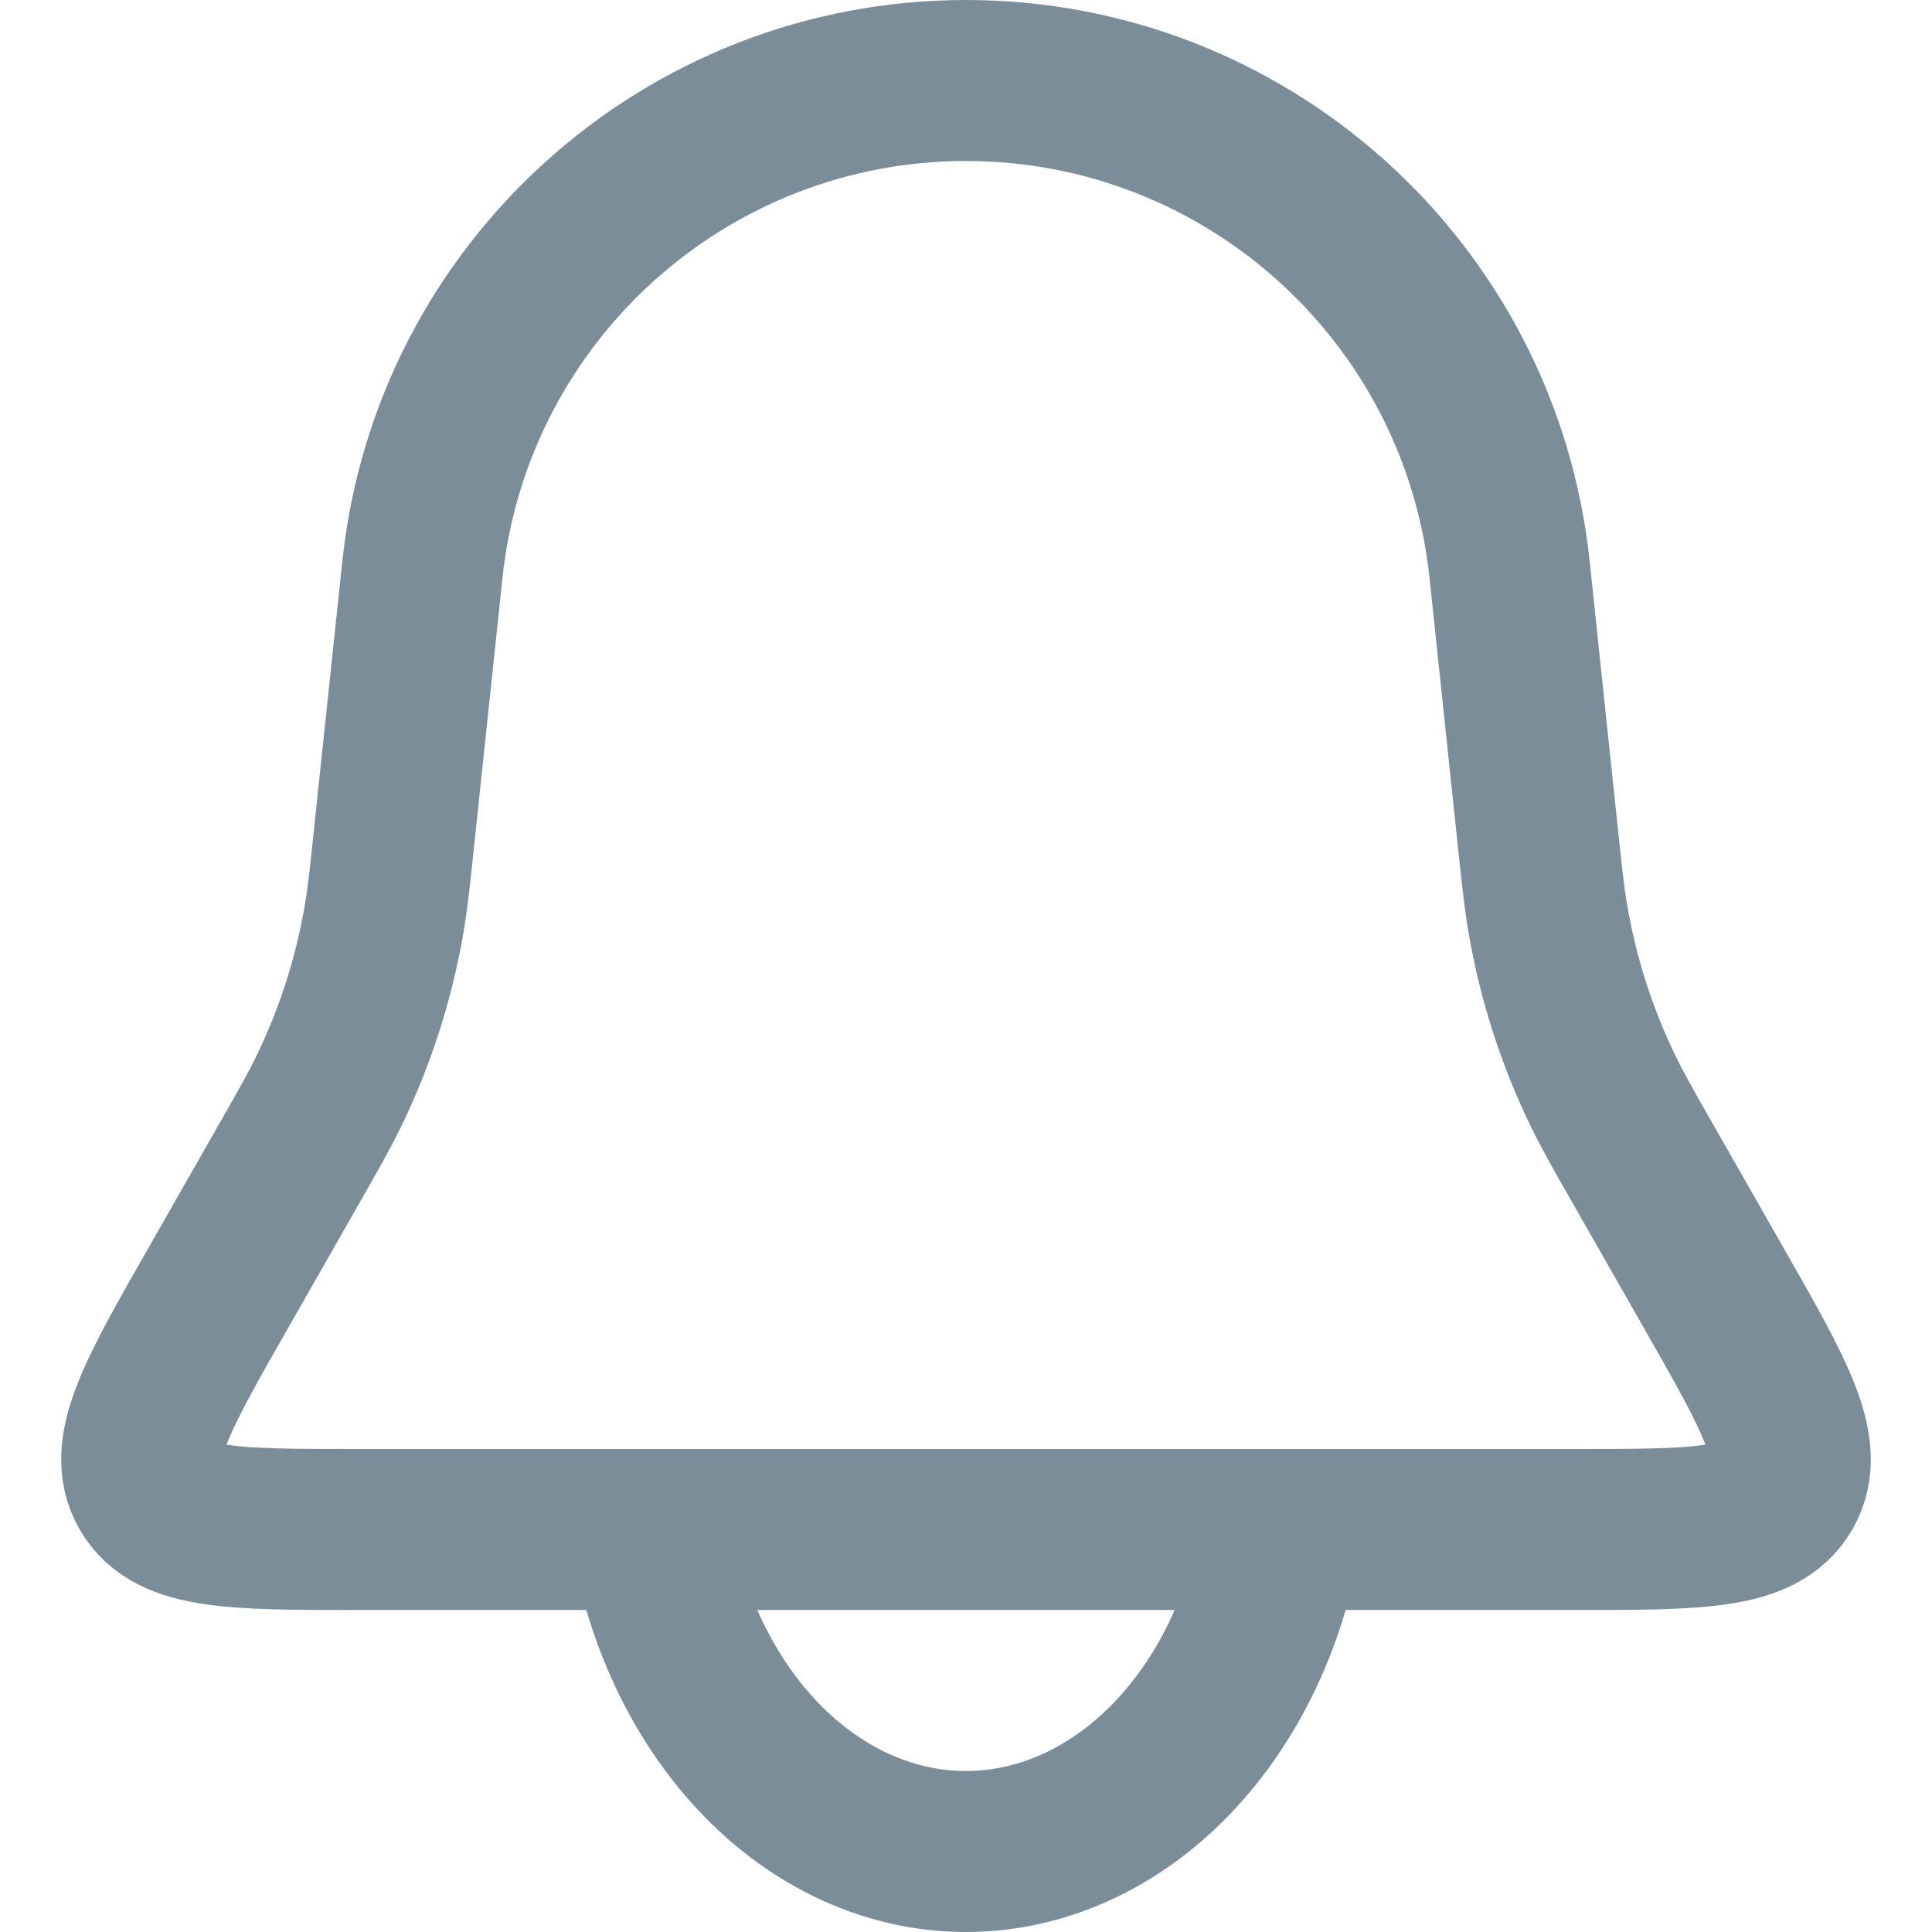
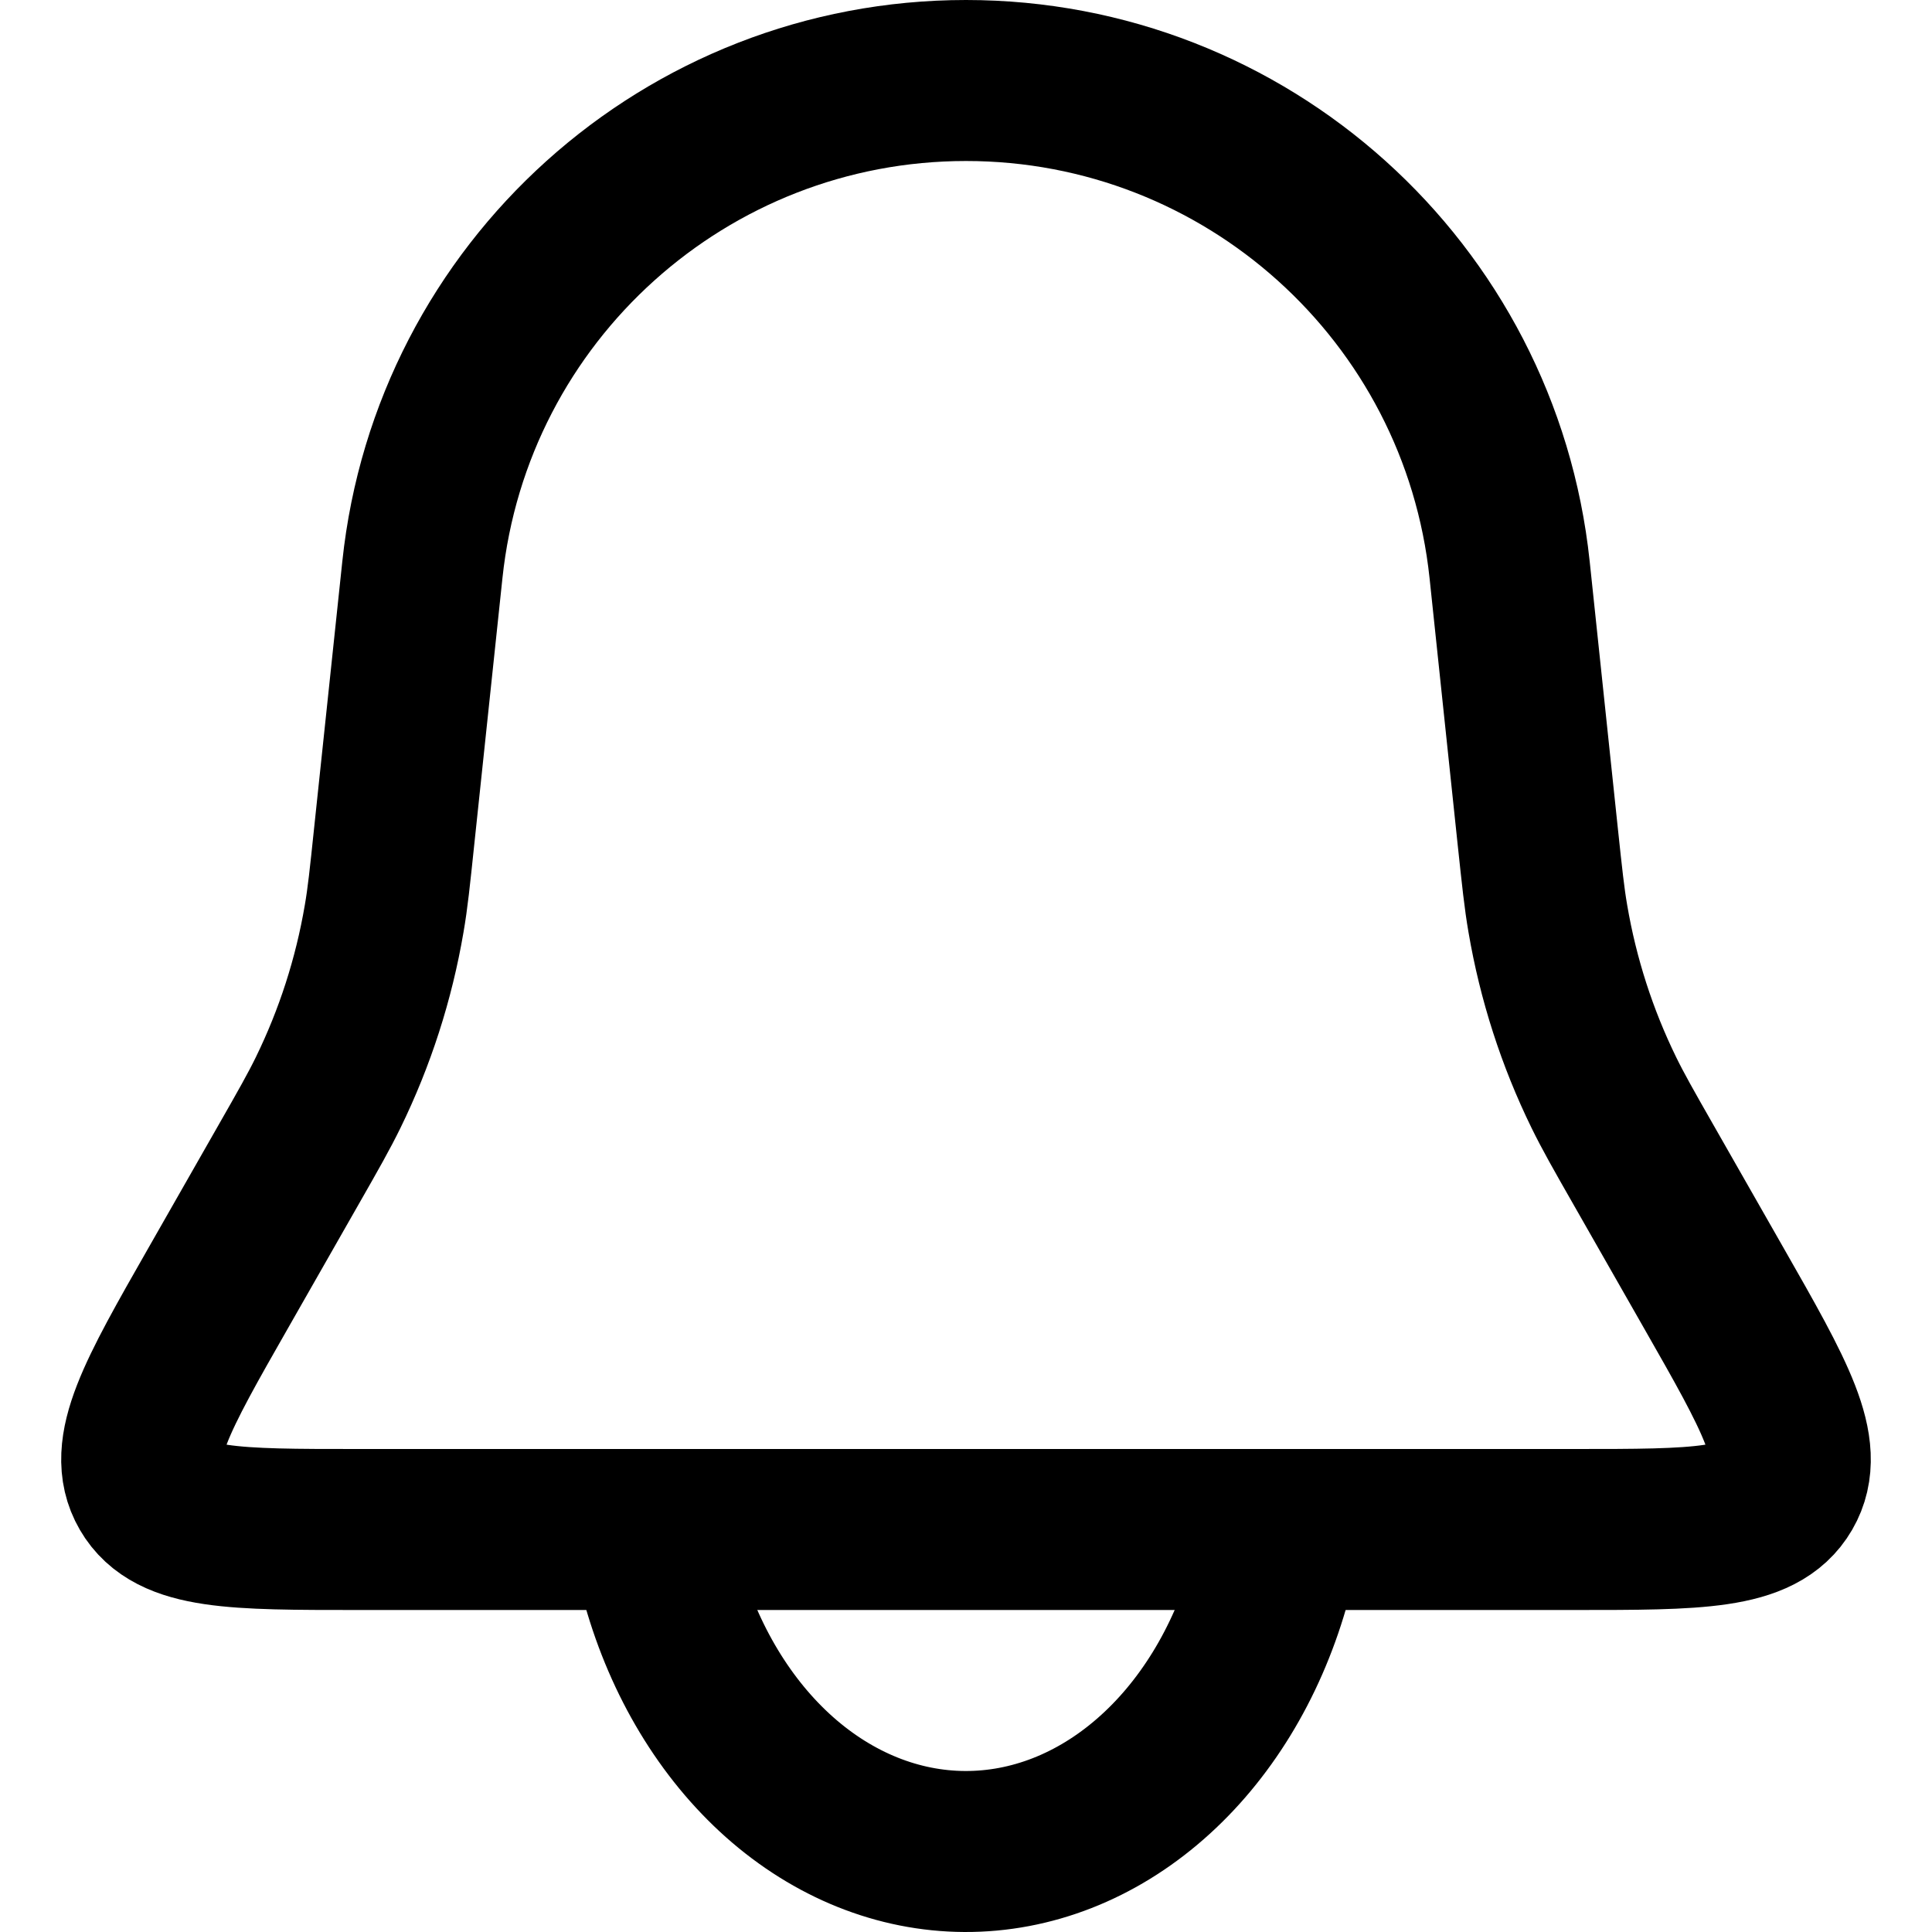
<svg xmlns="http://www.w3.org/2000/svg" viewBox="0 0 24 24" fill="none">
-   <path d="M5.247 7.077C5.612 3.622 8.526 1 12 1V1C15.474 1 18.388 3.622 18.753 7.077L19.102 10.386C19.157 10.902 19.184 11.16 19.228 11.413C19.356 12.163 19.59 12.89 19.924 13.573C20.037 13.804 20.165 14.03 20.422 14.48L21.294 16.009C22.053 17.339 22.432 18.005 22.143 18.502C21.854 19 21.088 19 19.557 19H4.443C2.912 19 2.146 19 1.857 18.502C1.568 18.005 1.947 17.339 2.706 16.009L3.578 14.48C3.835 14.03 3.963 13.804 4.076 13.573C4.41 12.89 4.644 12.163 4.772 11.413C4.816 11.16 4.843 10.902 4.897 10.386L5.247 7.077Z" stroke="#7B8D99" stroke-width="2" />
-   <path d="M8.227 19.662C8.502 20.634 9.01 21.477 9.682 22.075C10.355 22.673 11.159 22.996 11.984 23C12.809 23.004 13.615 22.689 14.291 22.098C14.968 21.507 15.481 20.669 15.762 19.699" stroke="#7B8D99" stroke-width="2" stroke-linecap="round" />
+   <path d="M5.247 7.077C5.612 3.622 8.526 1 12 1V1C15.474 1 18.388 3.622 18.753 7.077L19.102 10.386C19.157 10.902 19.184 11.16 19.228 11.413C19.356 12.163 19.59 12.89 19.924 13.573C20.037 13.804 20.165 14.03 20.422 14.48L21.294 16.009C22.053 17.339 22.432 18.005 22.143 18.502C21.854 19 21.088 19 19.557 19H4.443C2.912 19 2.146 19 1.857 18.502C1.568 18.005 1.947 17.339 2.706 16.009L3.578 14.48C3.835 14.03 3.963 13.804 4.076 13.573C4.41 12.89 4.644 12.163 4.772 11.413C4.816 11.16 4.843 10.902 4.897 10.386L5.247 7.077Z" stroke="currentColor" stroke-width="2" />
+   <path d="M8.227 19.662C8.502 20.634 9.01 21.477 9.682 22.075C10.355 22.673 11.159 22.996 11.984 23C12.809 23.004 13.615 22.689 14.291 22.098C14.968 21.507 15.481 20.669 15.762 19.699" stroke="currentColor" stroke-width="2" stroke-linecap="round" />
</svg>
